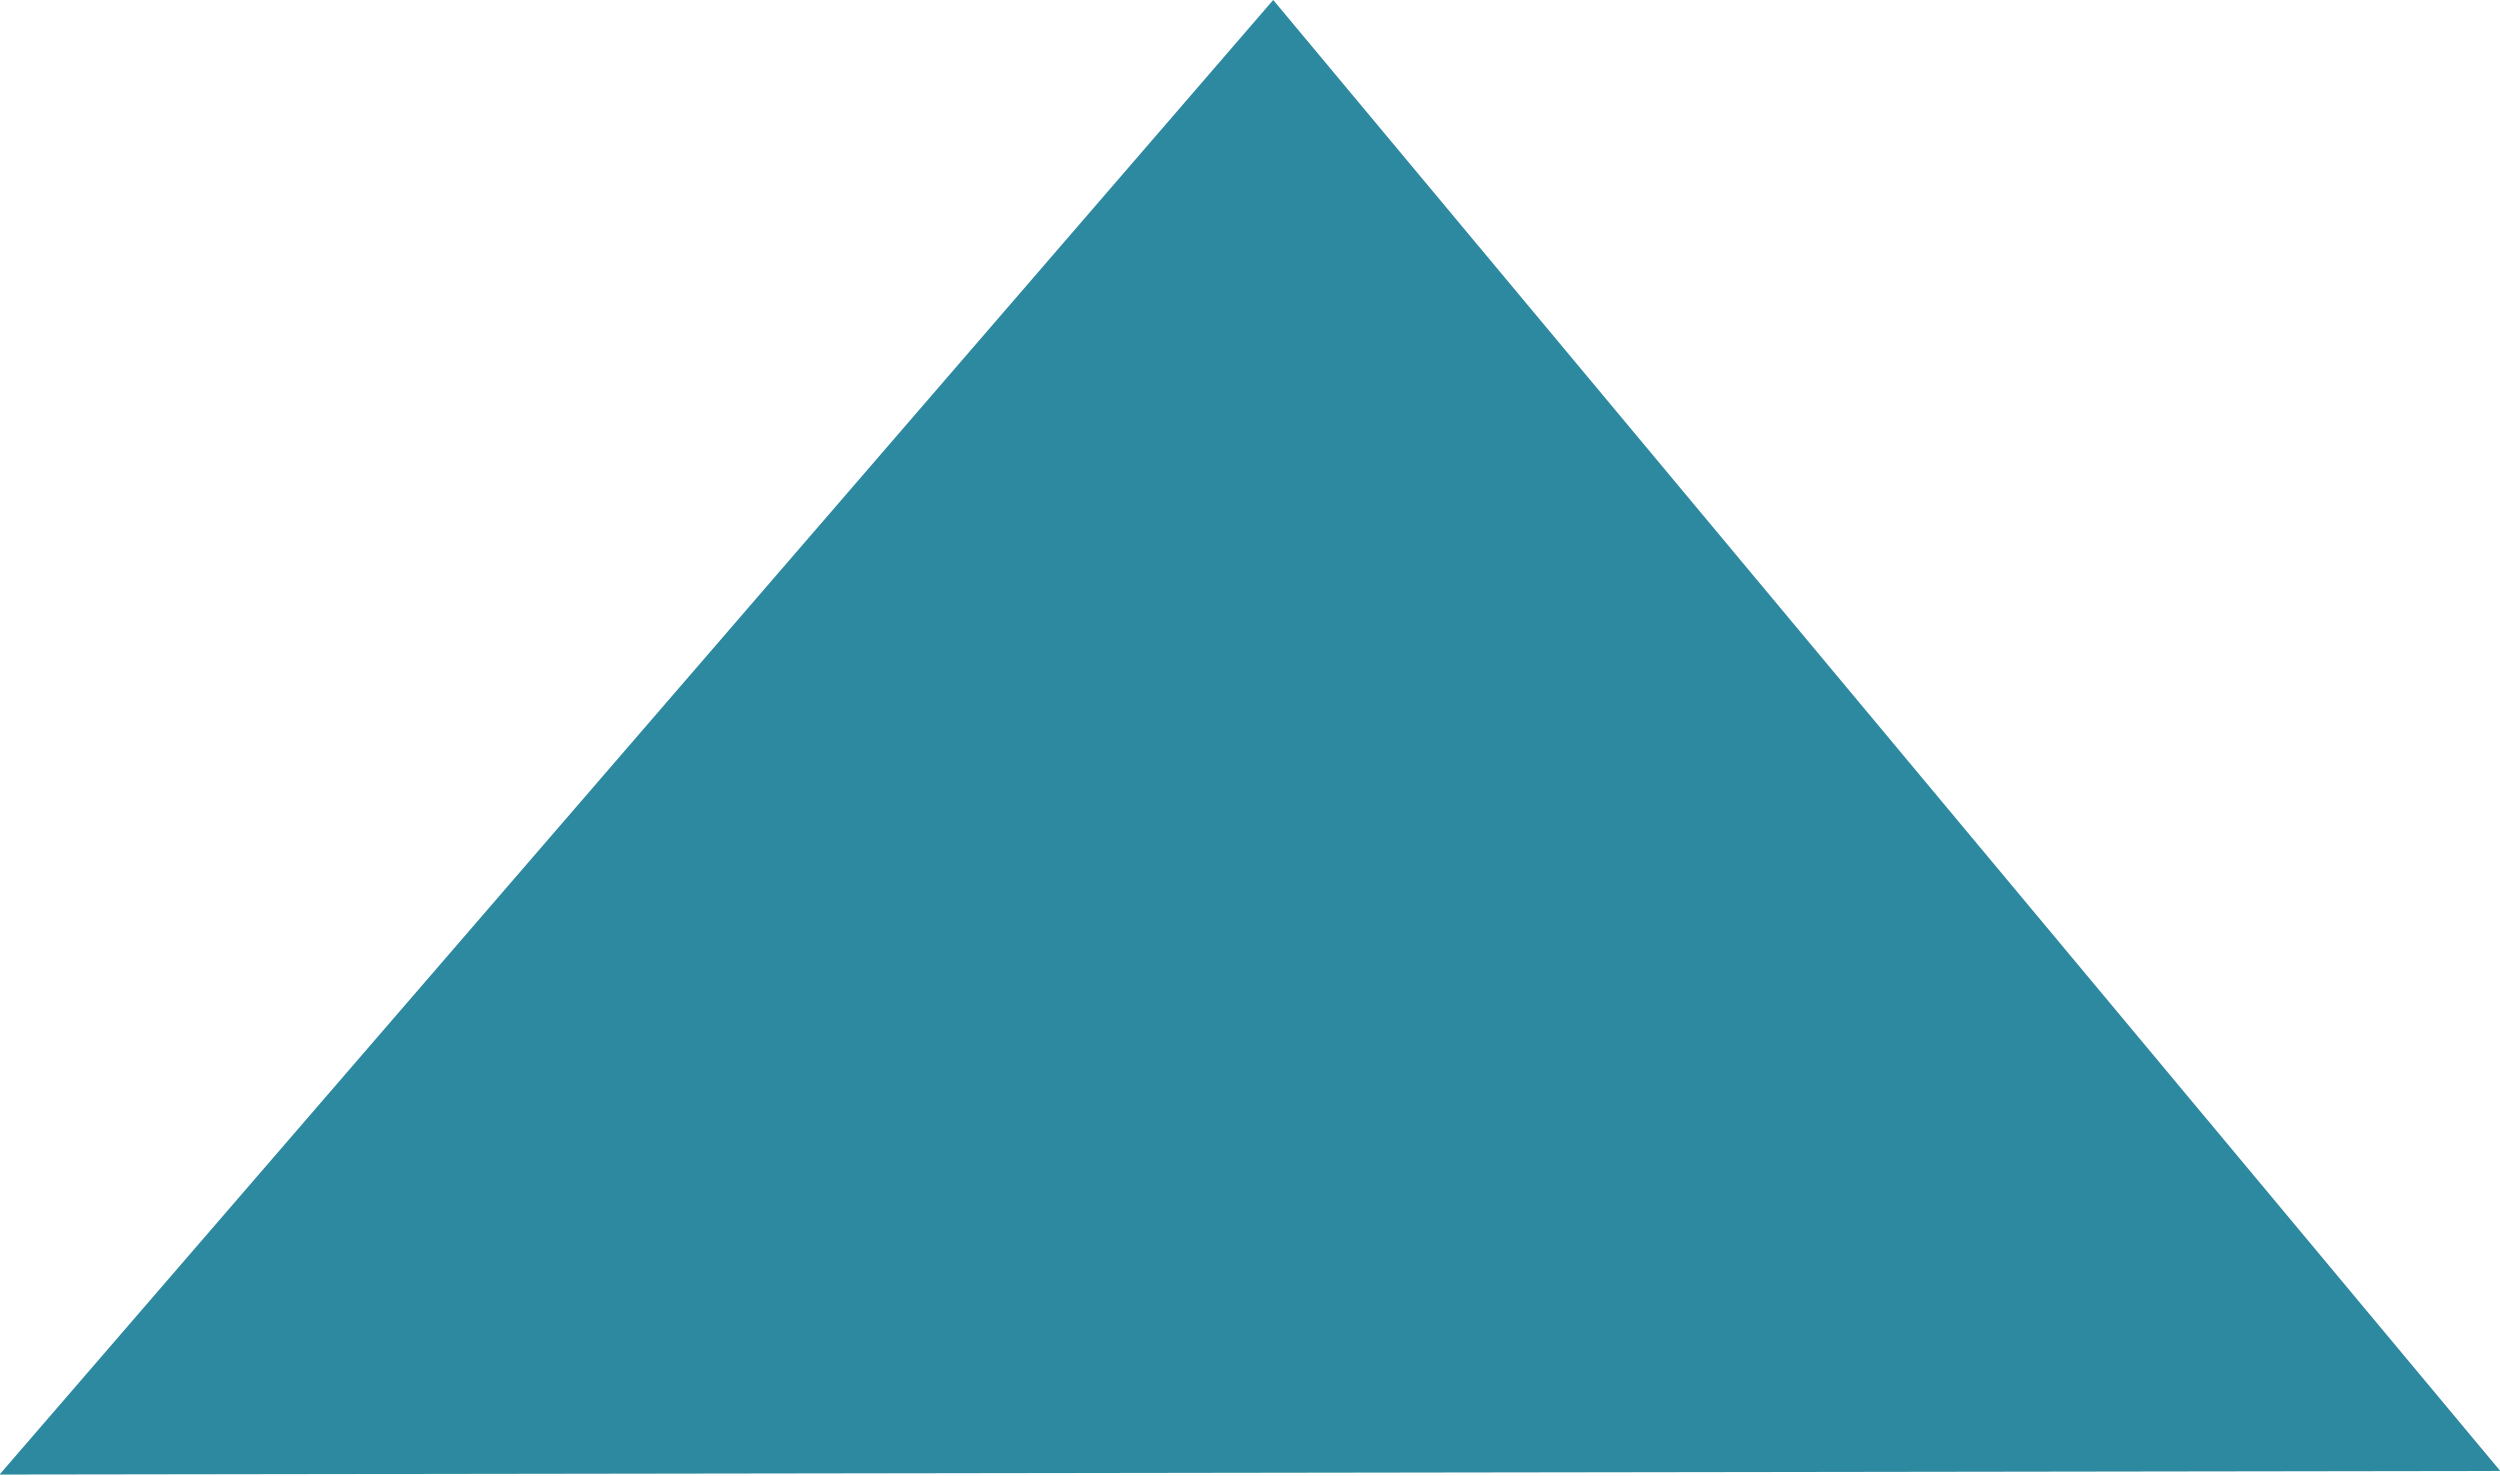
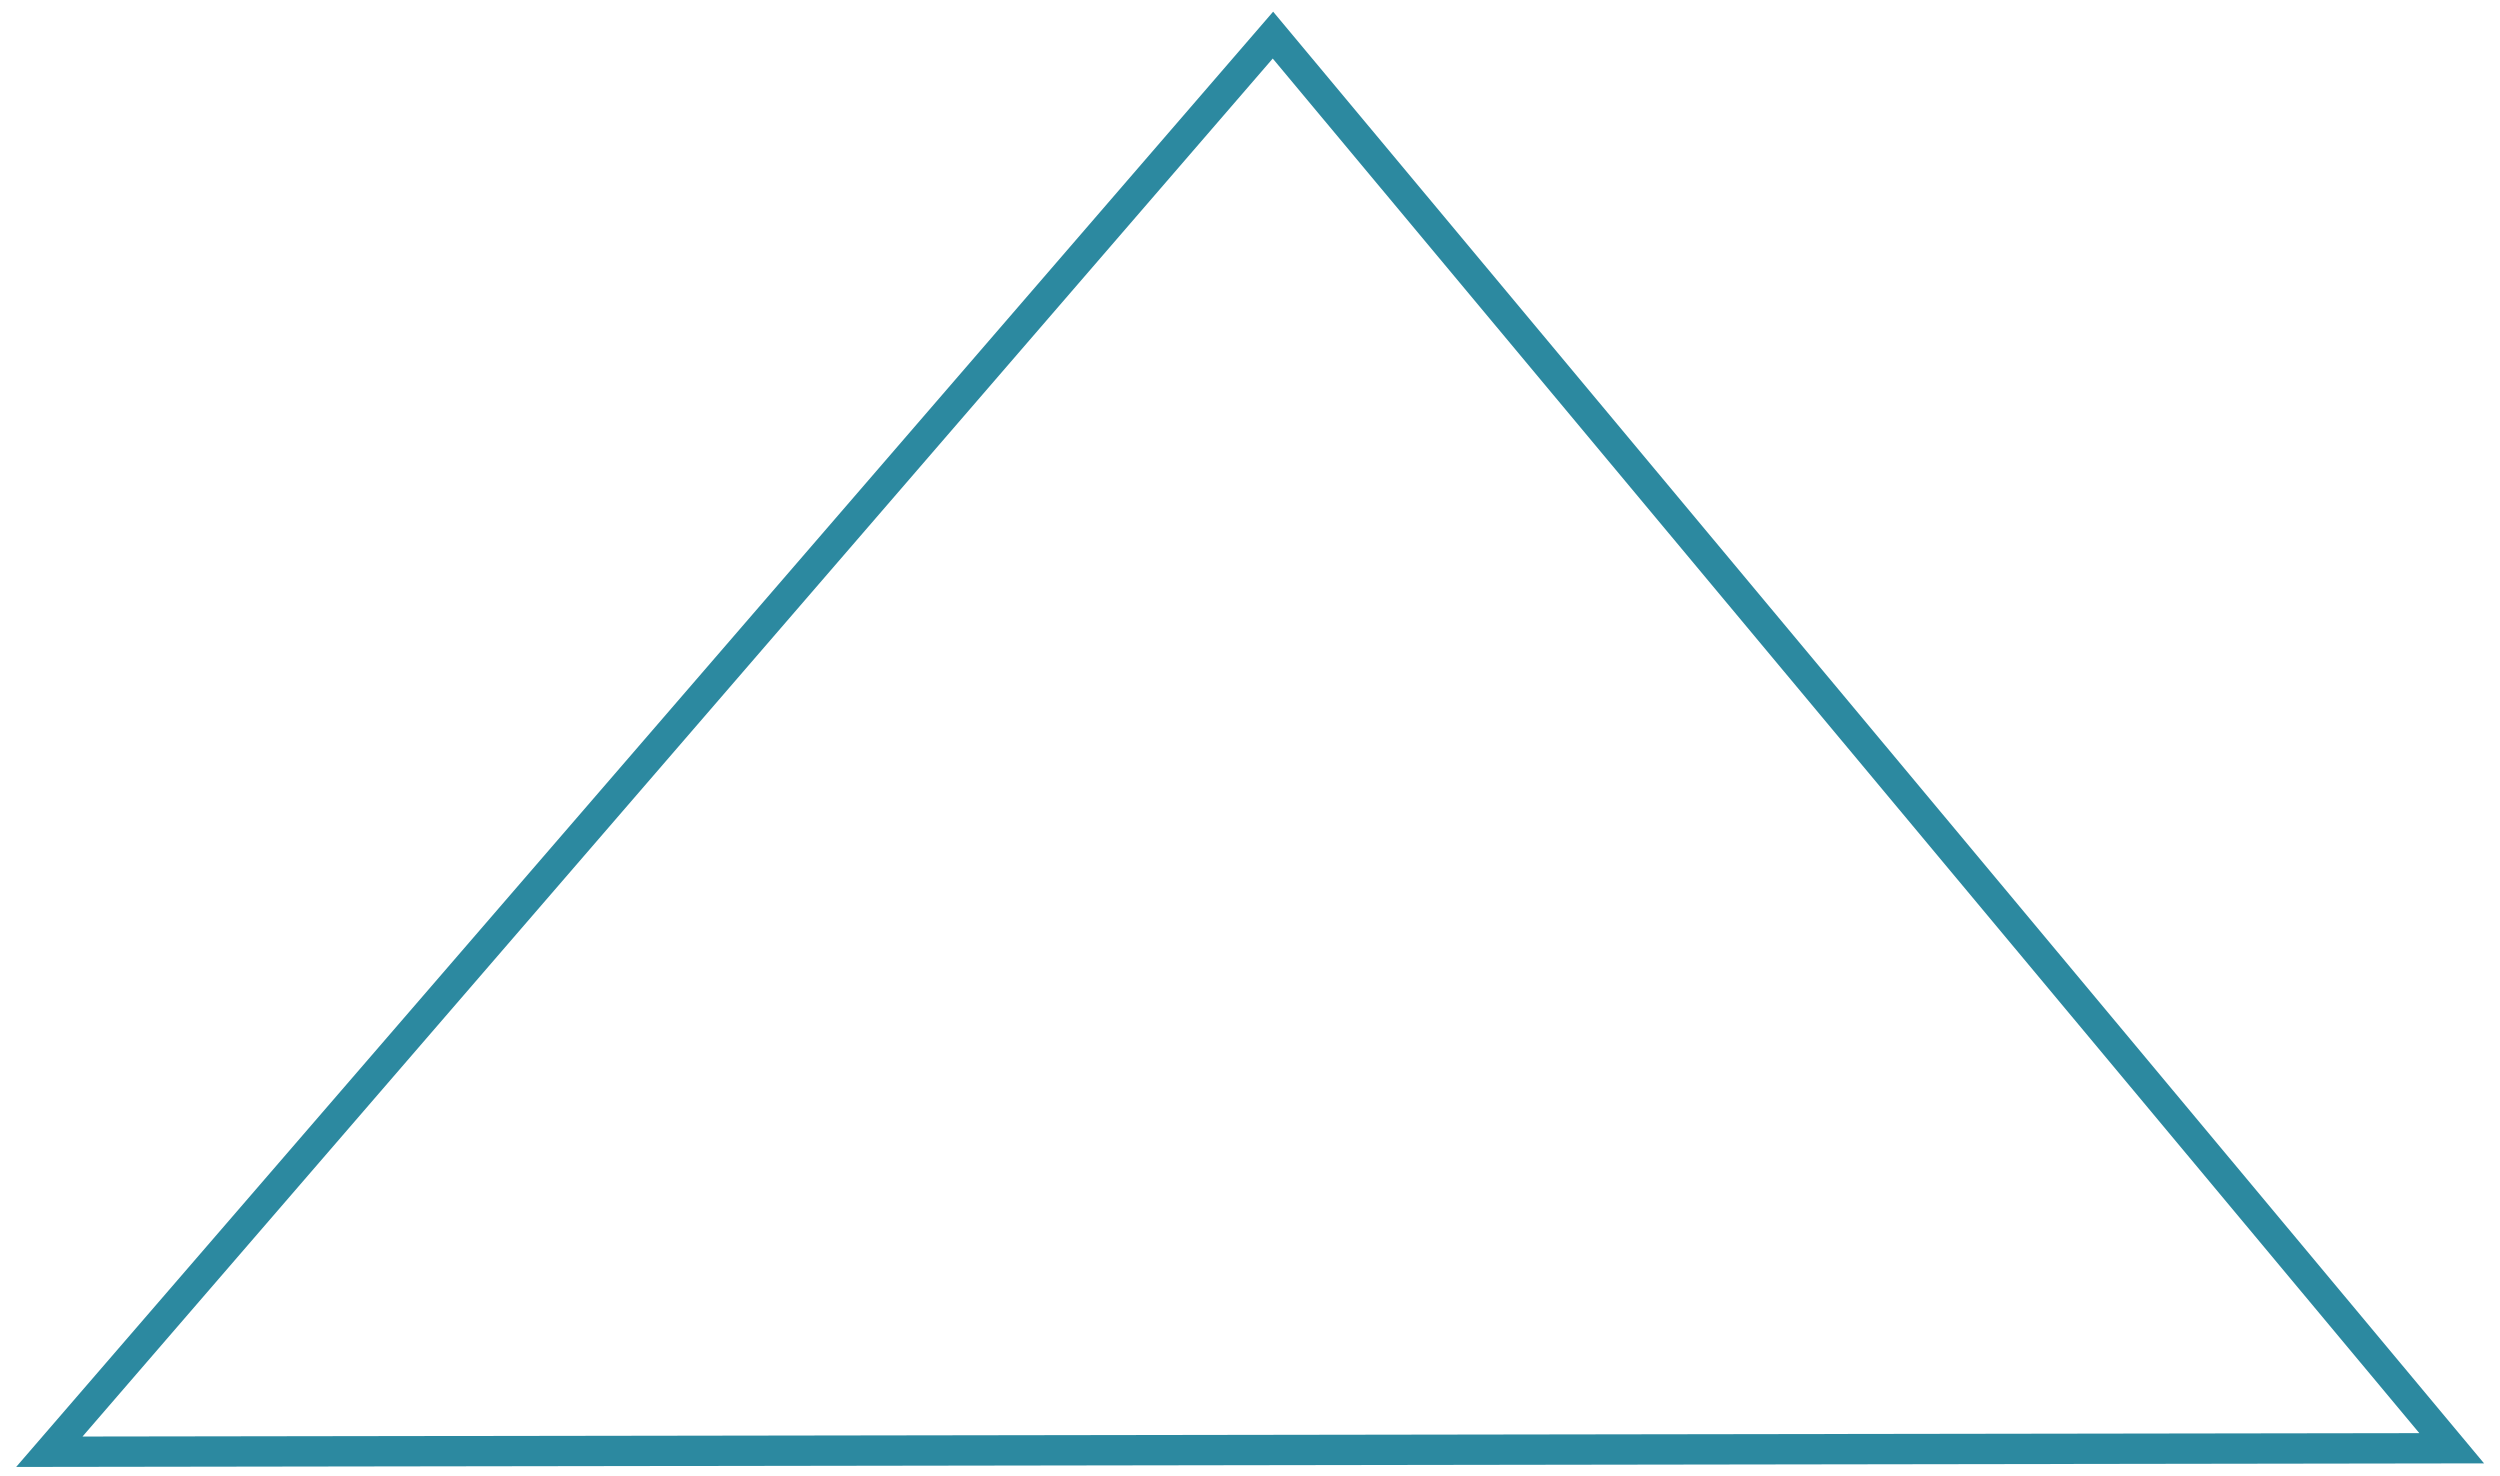
- <svg xmlns="http://www.w3.org/2000/svg" id="svg3032" height="38.906" width="65.938" version="1.1">
-   <g id="layer1" transform="translate(0.9375,-25.4375)">
-     <path id="path3040" stroke-linejoin="miter" d="M0.364,63.727,63.727,63.636,32.636,26.364z" stroke="#2c89a0" stroke-linecap="butt" stroke-miterlimit="4" stroke-dasharray="none" stroke-width="1.2" fill="#2c89a0" />
-   </g>
+ <svg xmlns="http://www.w3.org/2000/svg" height="38.906" width="65.938" version="1.1">
+   <path stroke-linejoin="miter" d="M1.301,38.29,64.664,38.198,33.574,0.926z" stroke="#2c89a0" stroke-linecap="butt" stroke-miterlimit="4" stroke-dasharray="none" stroke-width="0.8" fill="none" />
</svg>
